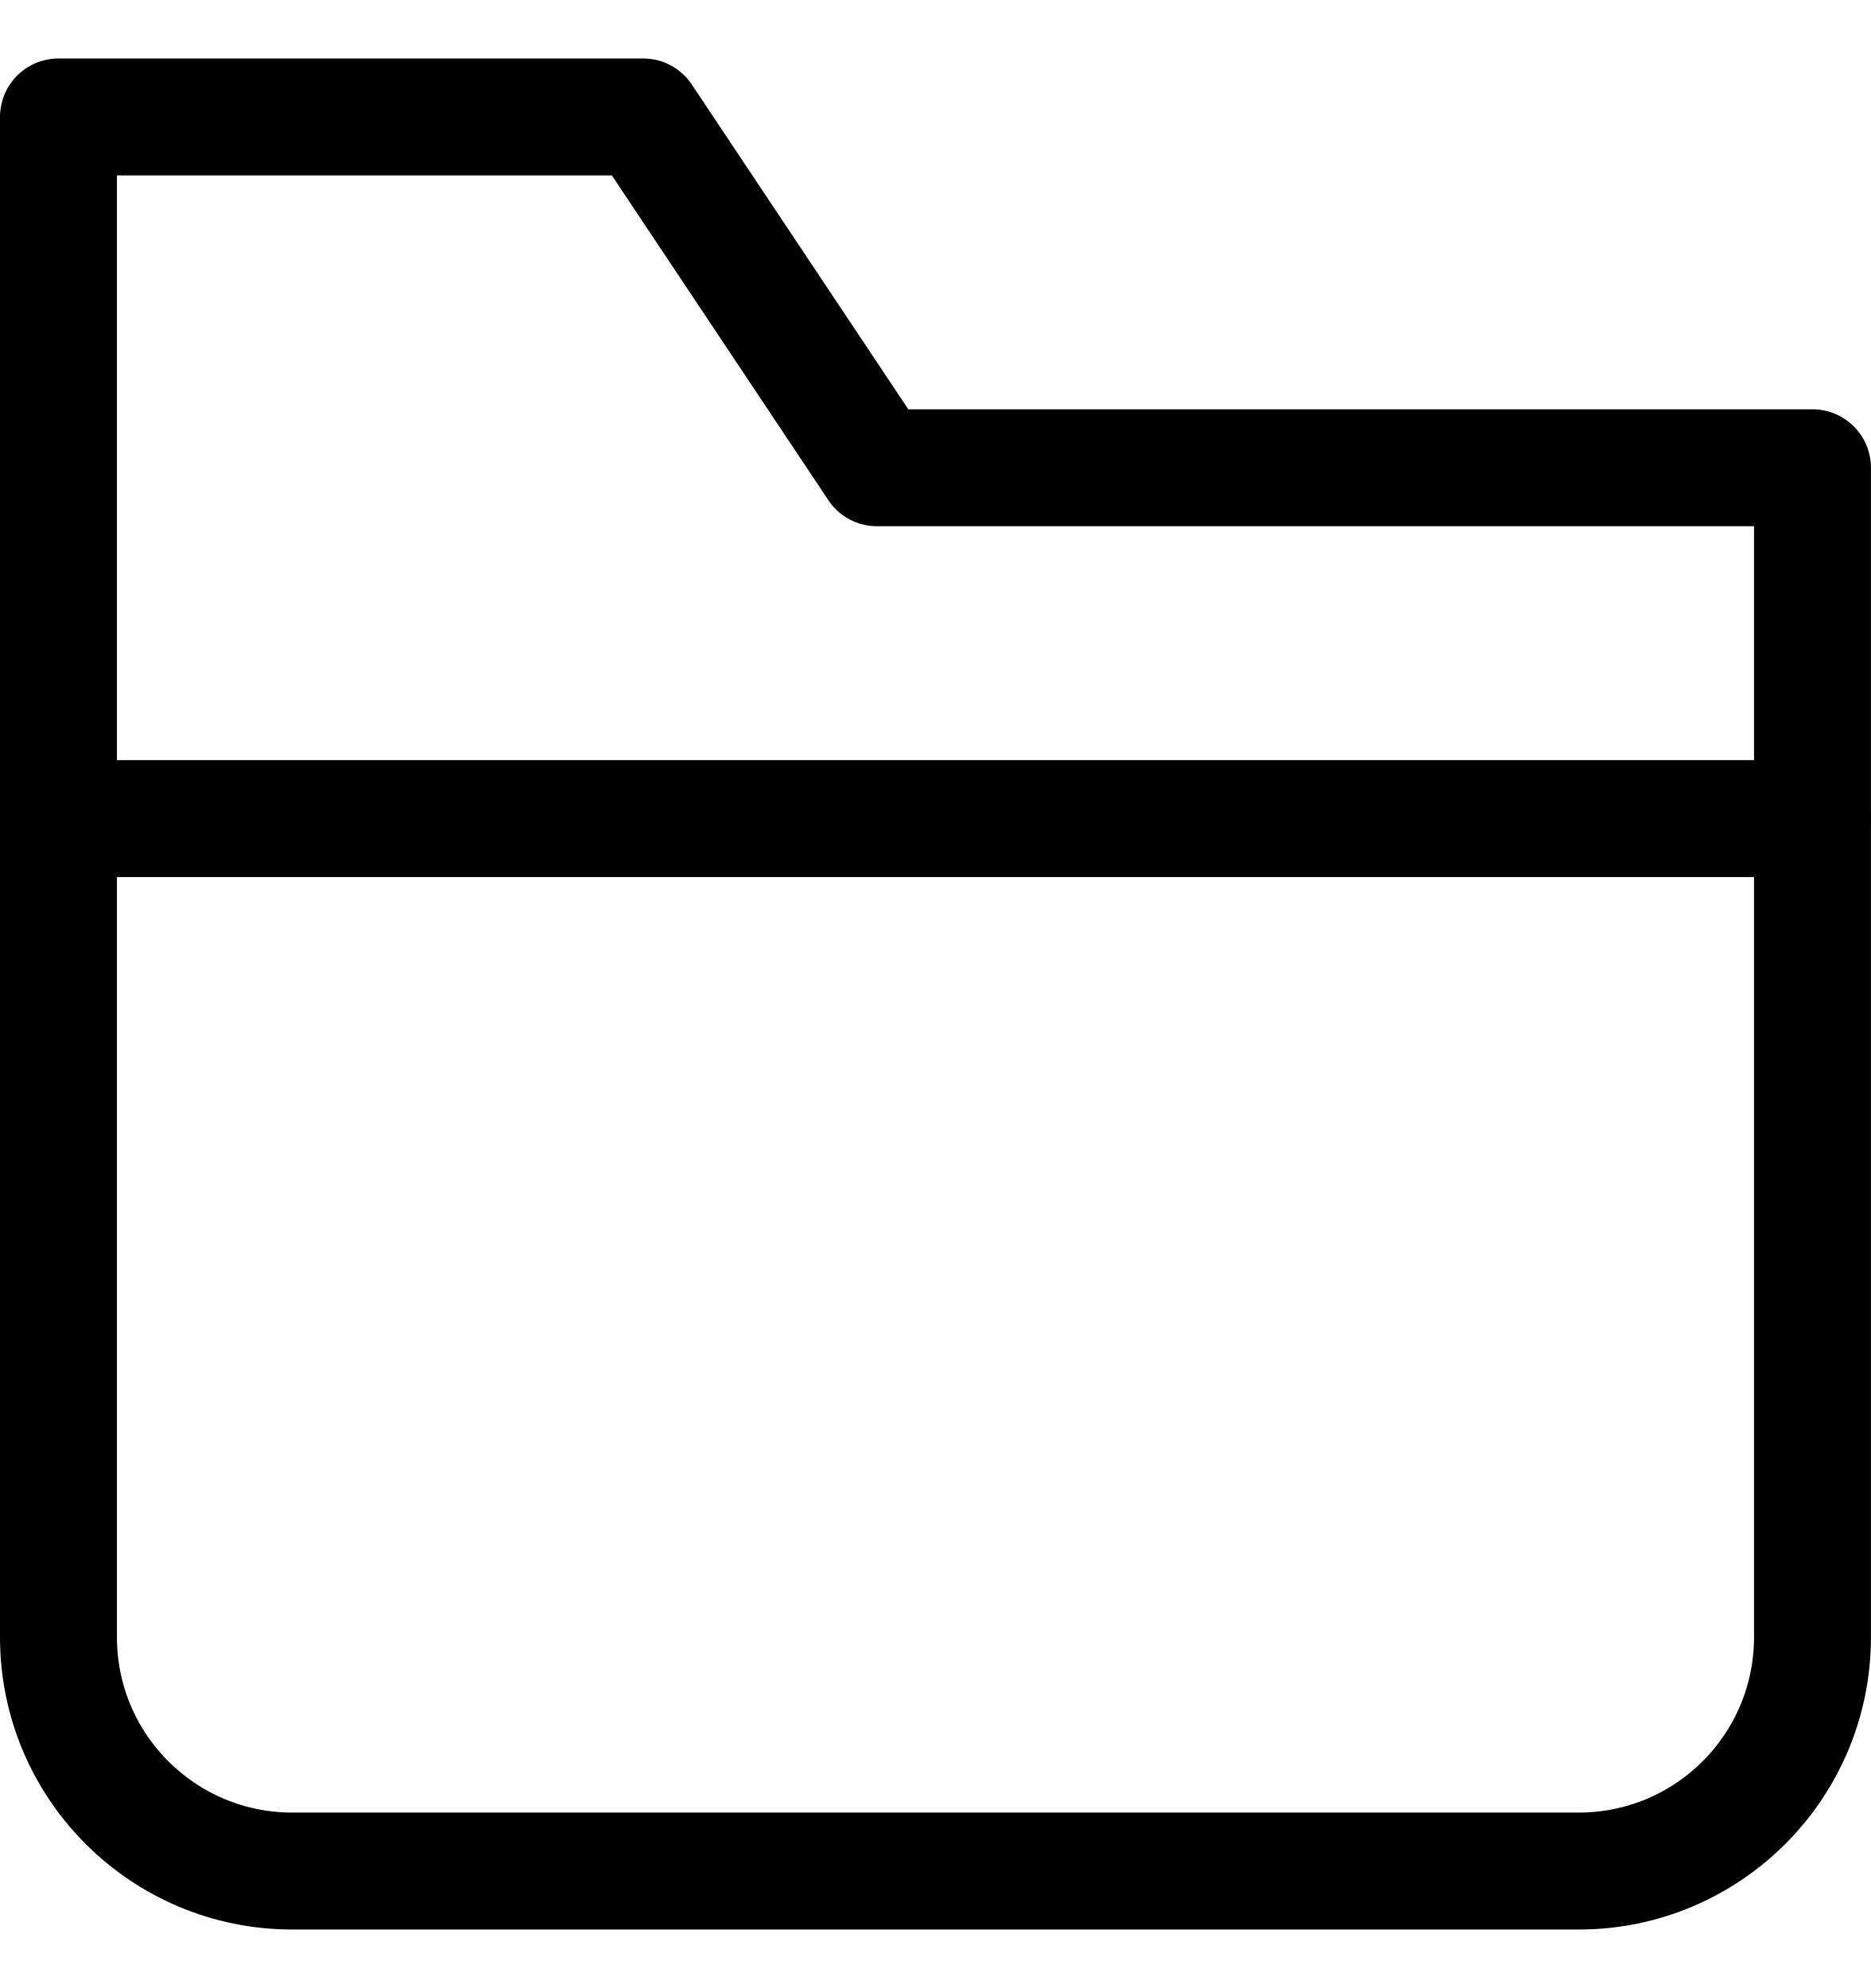
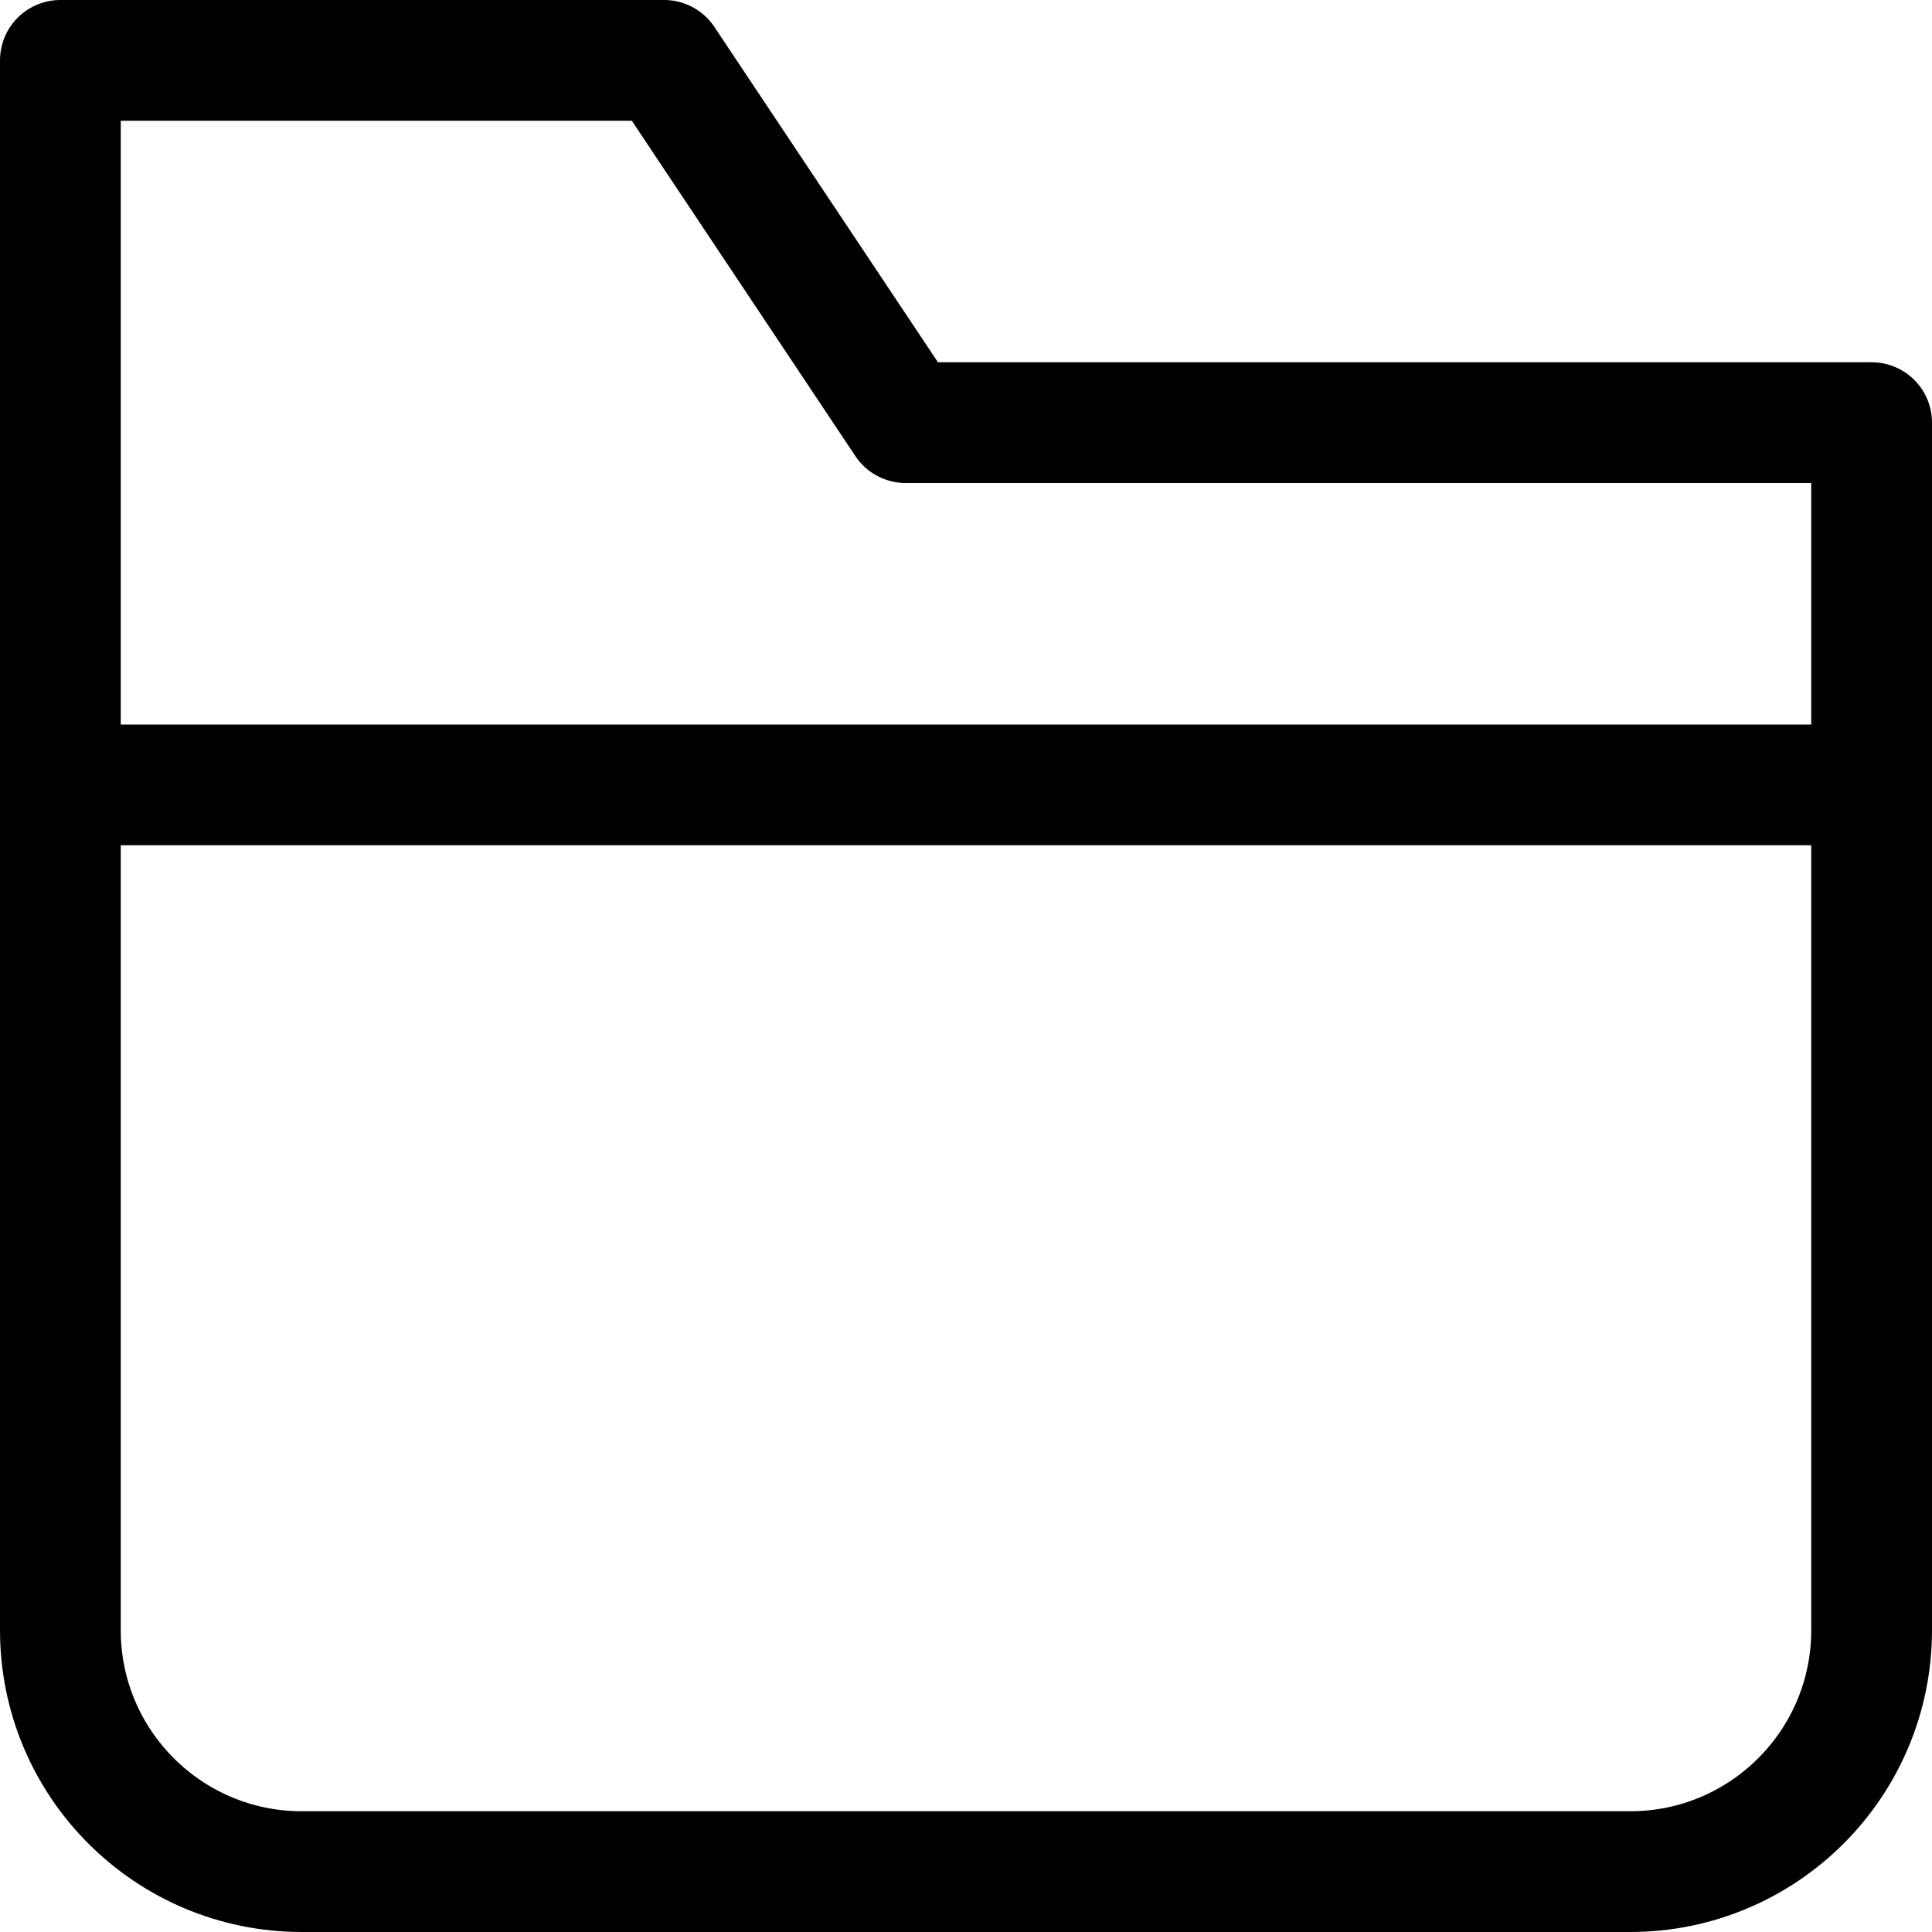
- <svg xmlns="http://www.w3.org/2000/svg" viewBox="0 0 16 17" fill="none">
-   <g clip-path="url(#clip0_10336_38968)">
-     <path d="M0.5 7H15.5" stroke="currentColor" stroke-linecap="round" stroke-linejoin="round" />
-     <path d="M7.5 4L5.5 1H0.5V14C0.5 15.105 1.395 16 2.5 16H13.5C14.605 16 15.5 15.105 15.5 14V4H7.5Z" stroke="currentColor" stroke-linecap="round" stroke-linejoin="round" />
+ <svg xmlns="http://www.w3.org/2000/svg" viewBox="0 0 16 16" fill="none">
+   <g>
+     <path d="M0.5 6.5H15.5" stroke="currentColor" stroke-linecap="round" stroke-linejoin="round" />
+     <path d="M7.5 3.5L5.5 0.5H0.5V13.5C0.5 14.605 1.395 15.5 2.5 15.5H13.5C14.605 15.5 15.5 14.605 15.5 13.5V3.5H7.5Z" stroke="currentColor" stroke-linecap="round" stroke-linejoin="round" />
  </g>
-   <defs>
-     <clipPath id="clip0_10336_38968">
-       <rect width="100%" height="100%" fill="currentColor" transform="translate(0 0.5)" />
-     </clipPath>
-   </defs>
</svg>
